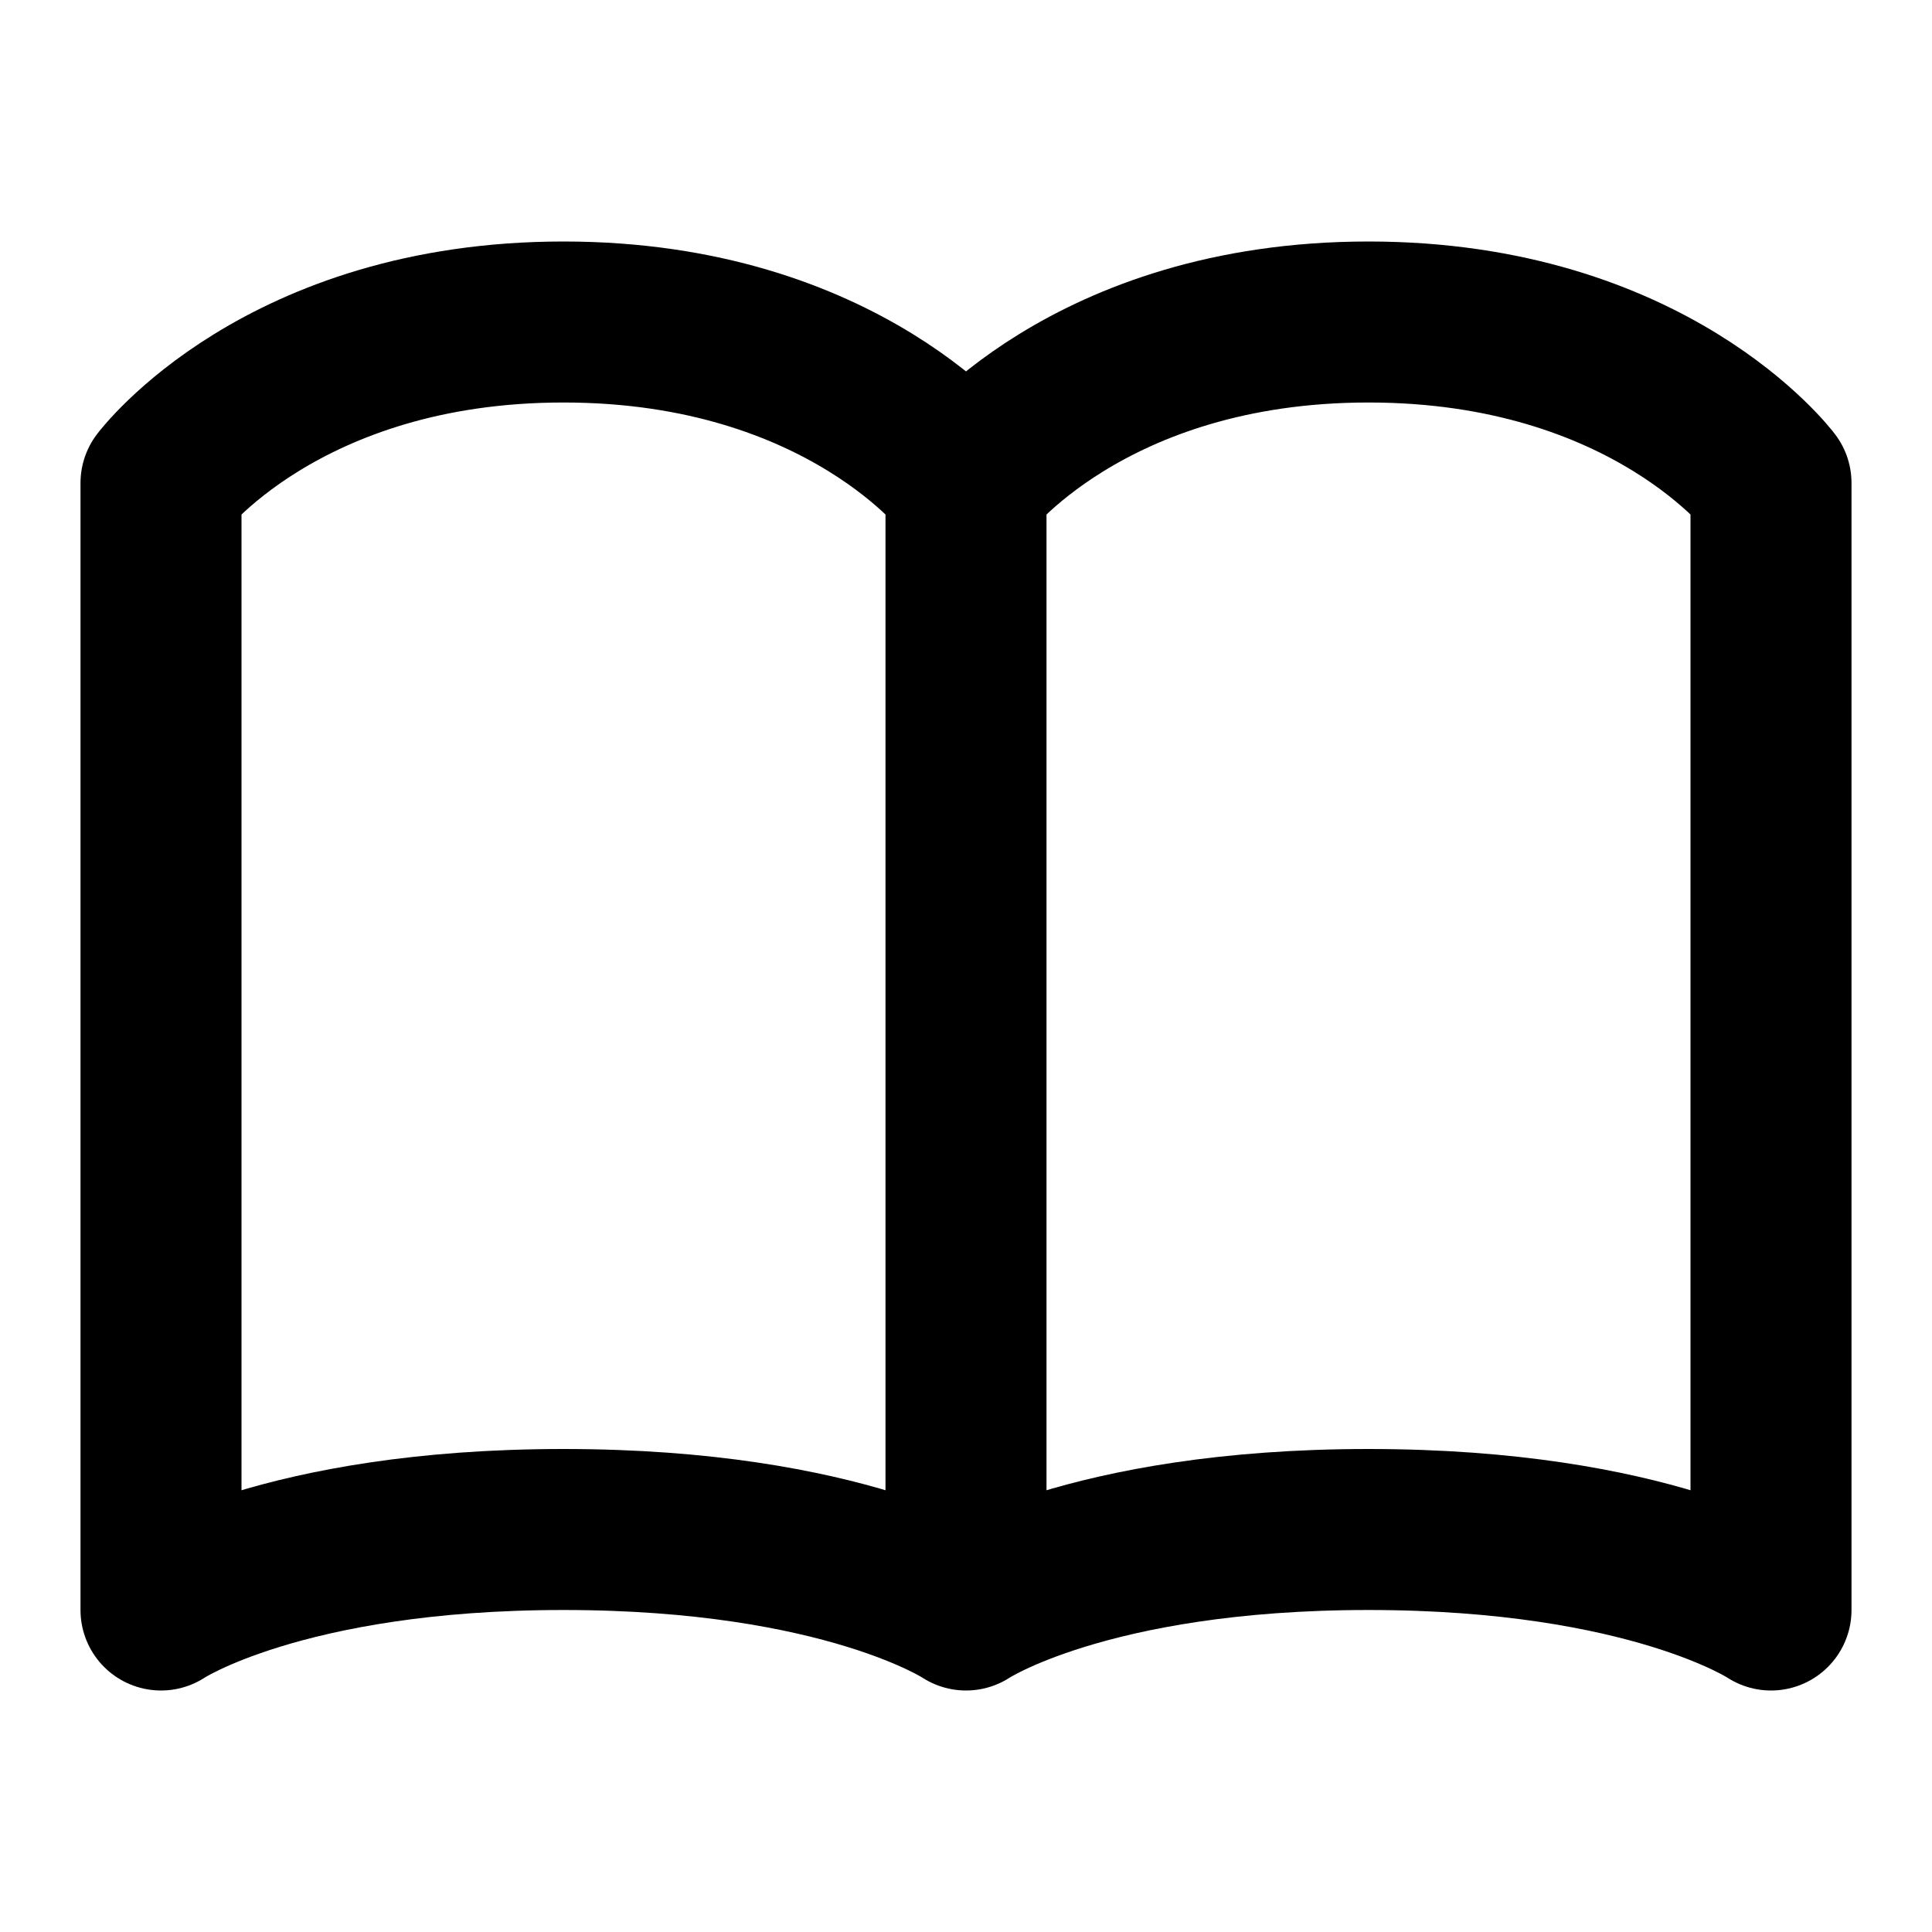
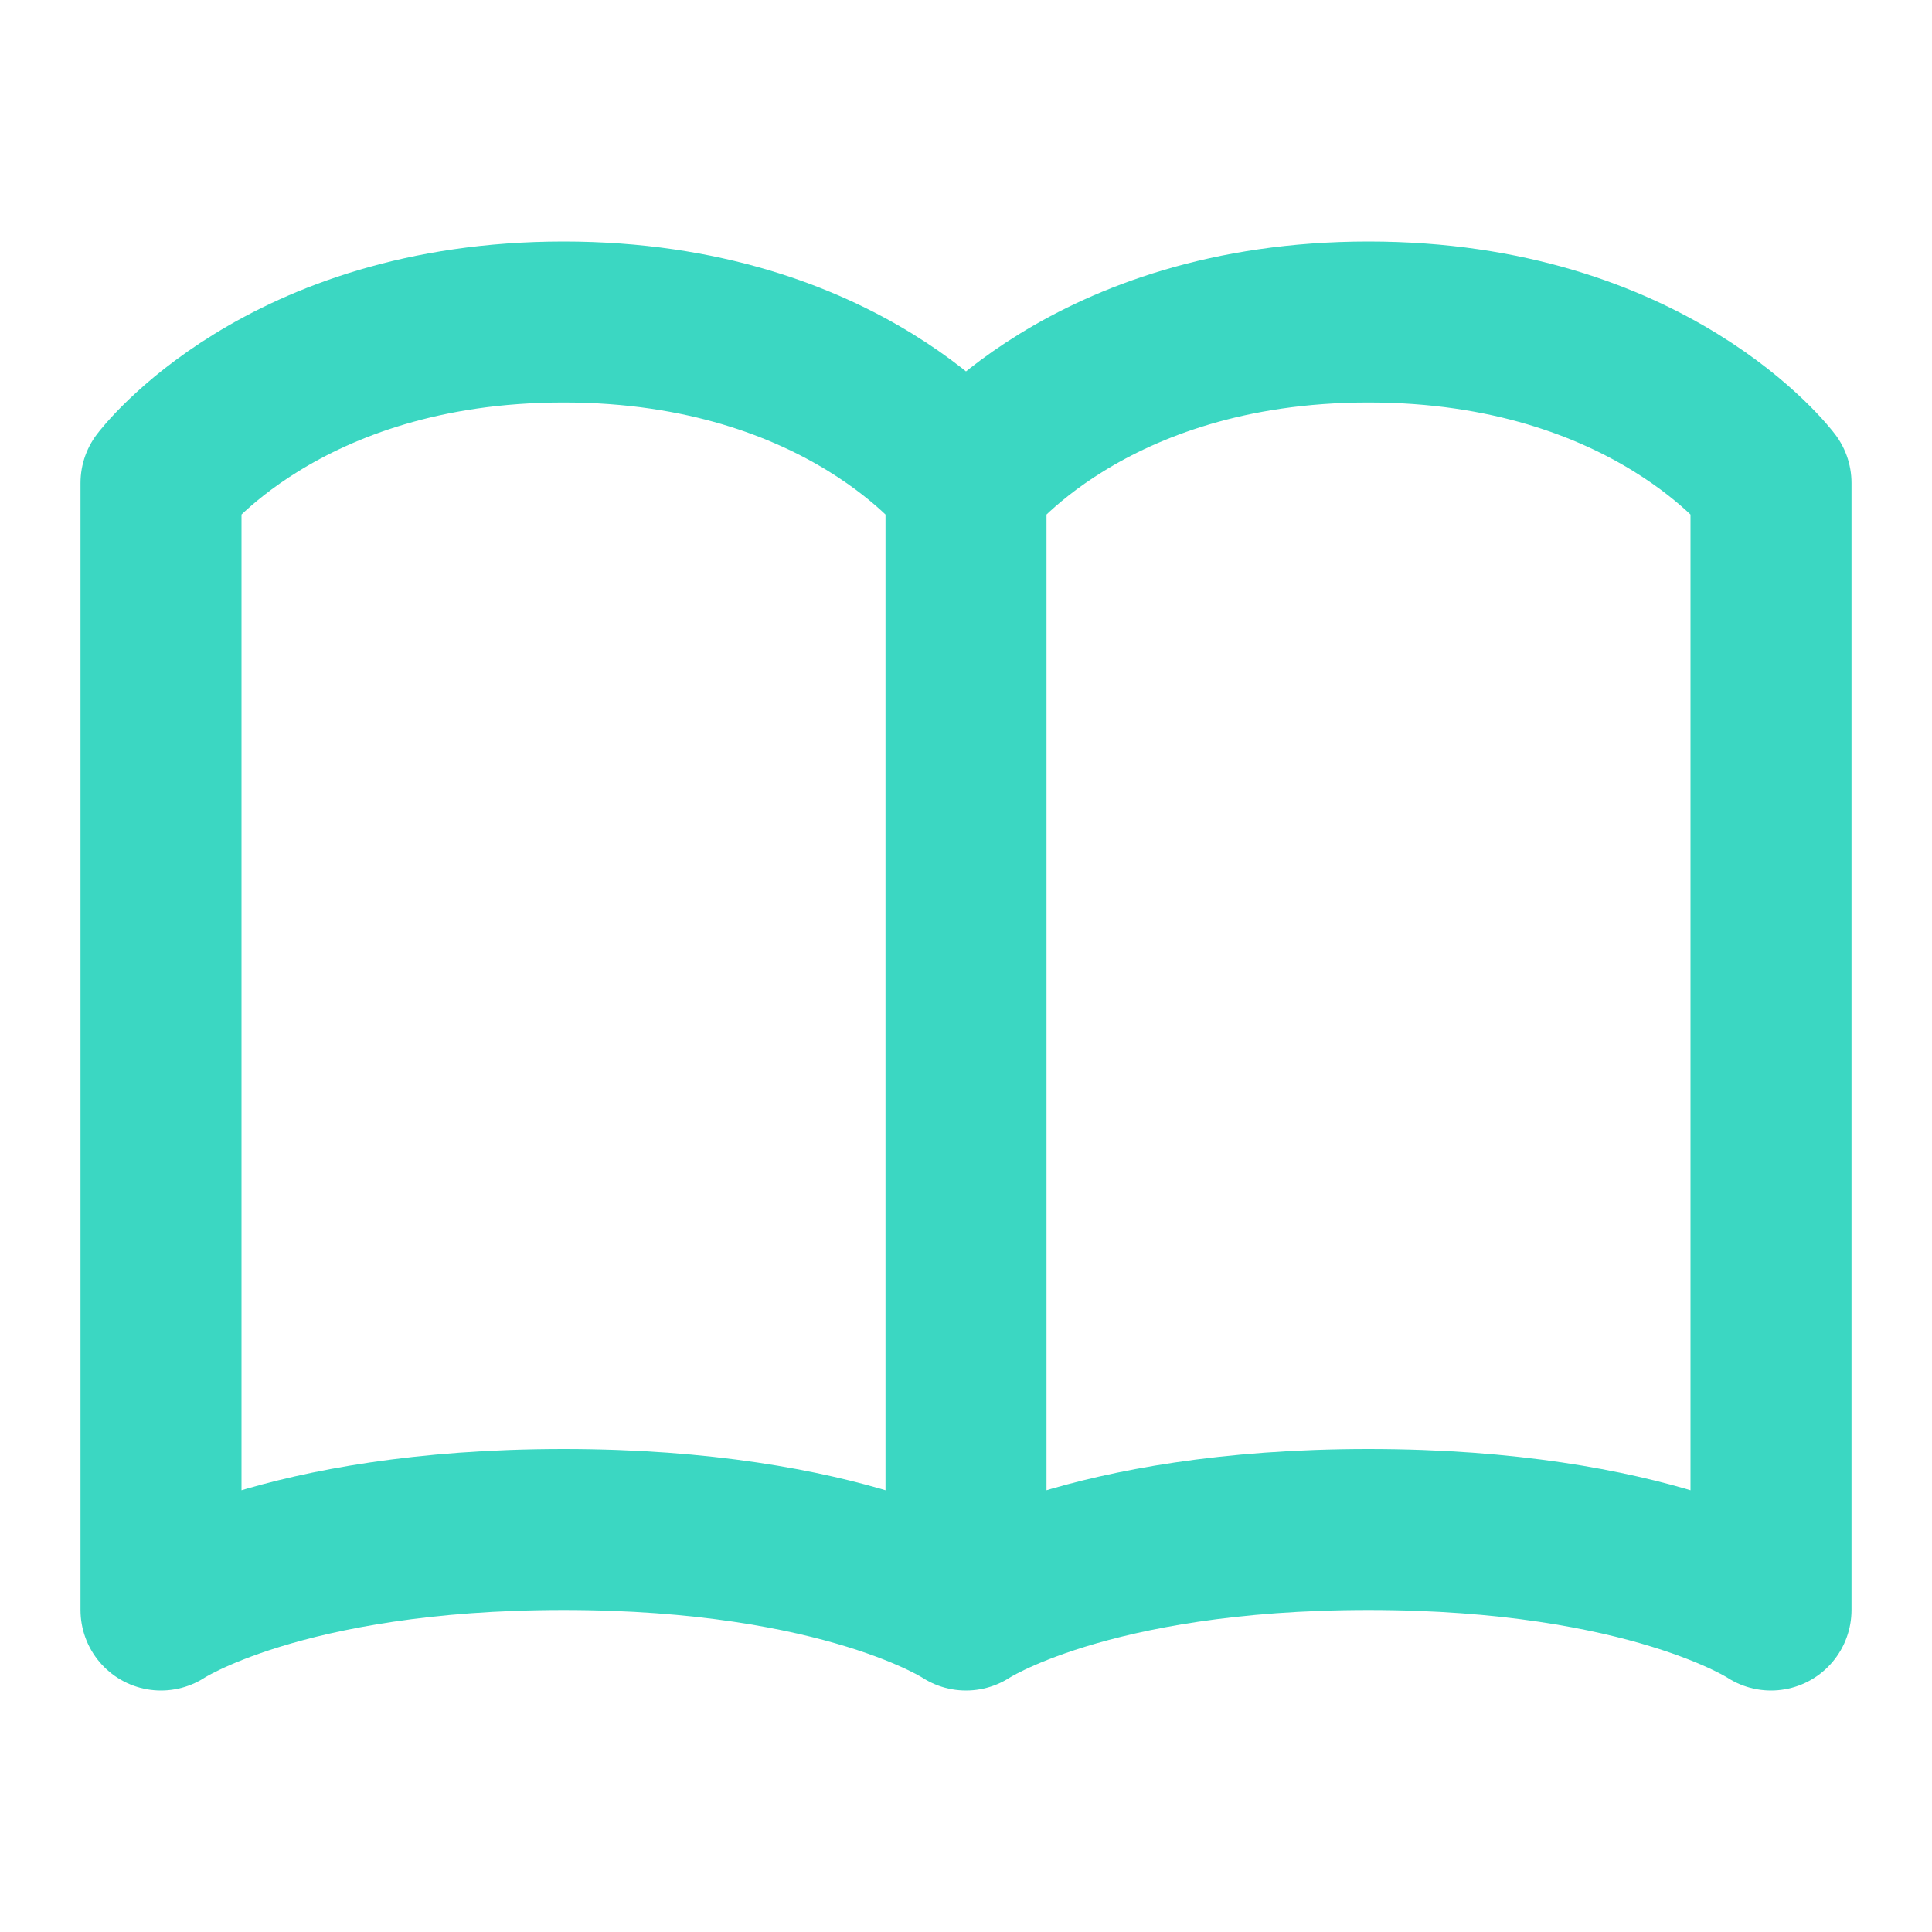
<svg xmlns="http://www.w3.org/2000/svg" width="24" height="24" viewBox="0 0 24 24" fill="none">
-   <path d="M12 20C12 20 13.5 19 17 19C20.5 19 22 20 22 20V6C22 6 20.5 4 17 4C13.5 4 12 6 12 6C12 6 10.5 4 7 4C3.5 4 2 6 2 6V20C2 20 3.5 19 7 19C10.5 19 12 20 12 20ZM12 6V20" stroke="black" stroke-width="2" stroke-linecap="round" stroke-linejoin="round" />
+   <path d="M12 20C12 20 13.5 19 17 19C20.5 19 22 20 22 20V6C22 6 20.5 4 17 4C13.5 4 12 6 12 6C12 6 10.5 4 7 4C3.5 4 2 6 2 6V20C2 20 3.5 19 7 19C10.5 19 12 20 12 20ZM12 6V20" stroke="#3BD7C2" stroke-width="2" stroke-linecap="round" stroke-linejoin="round" />
</svg>
